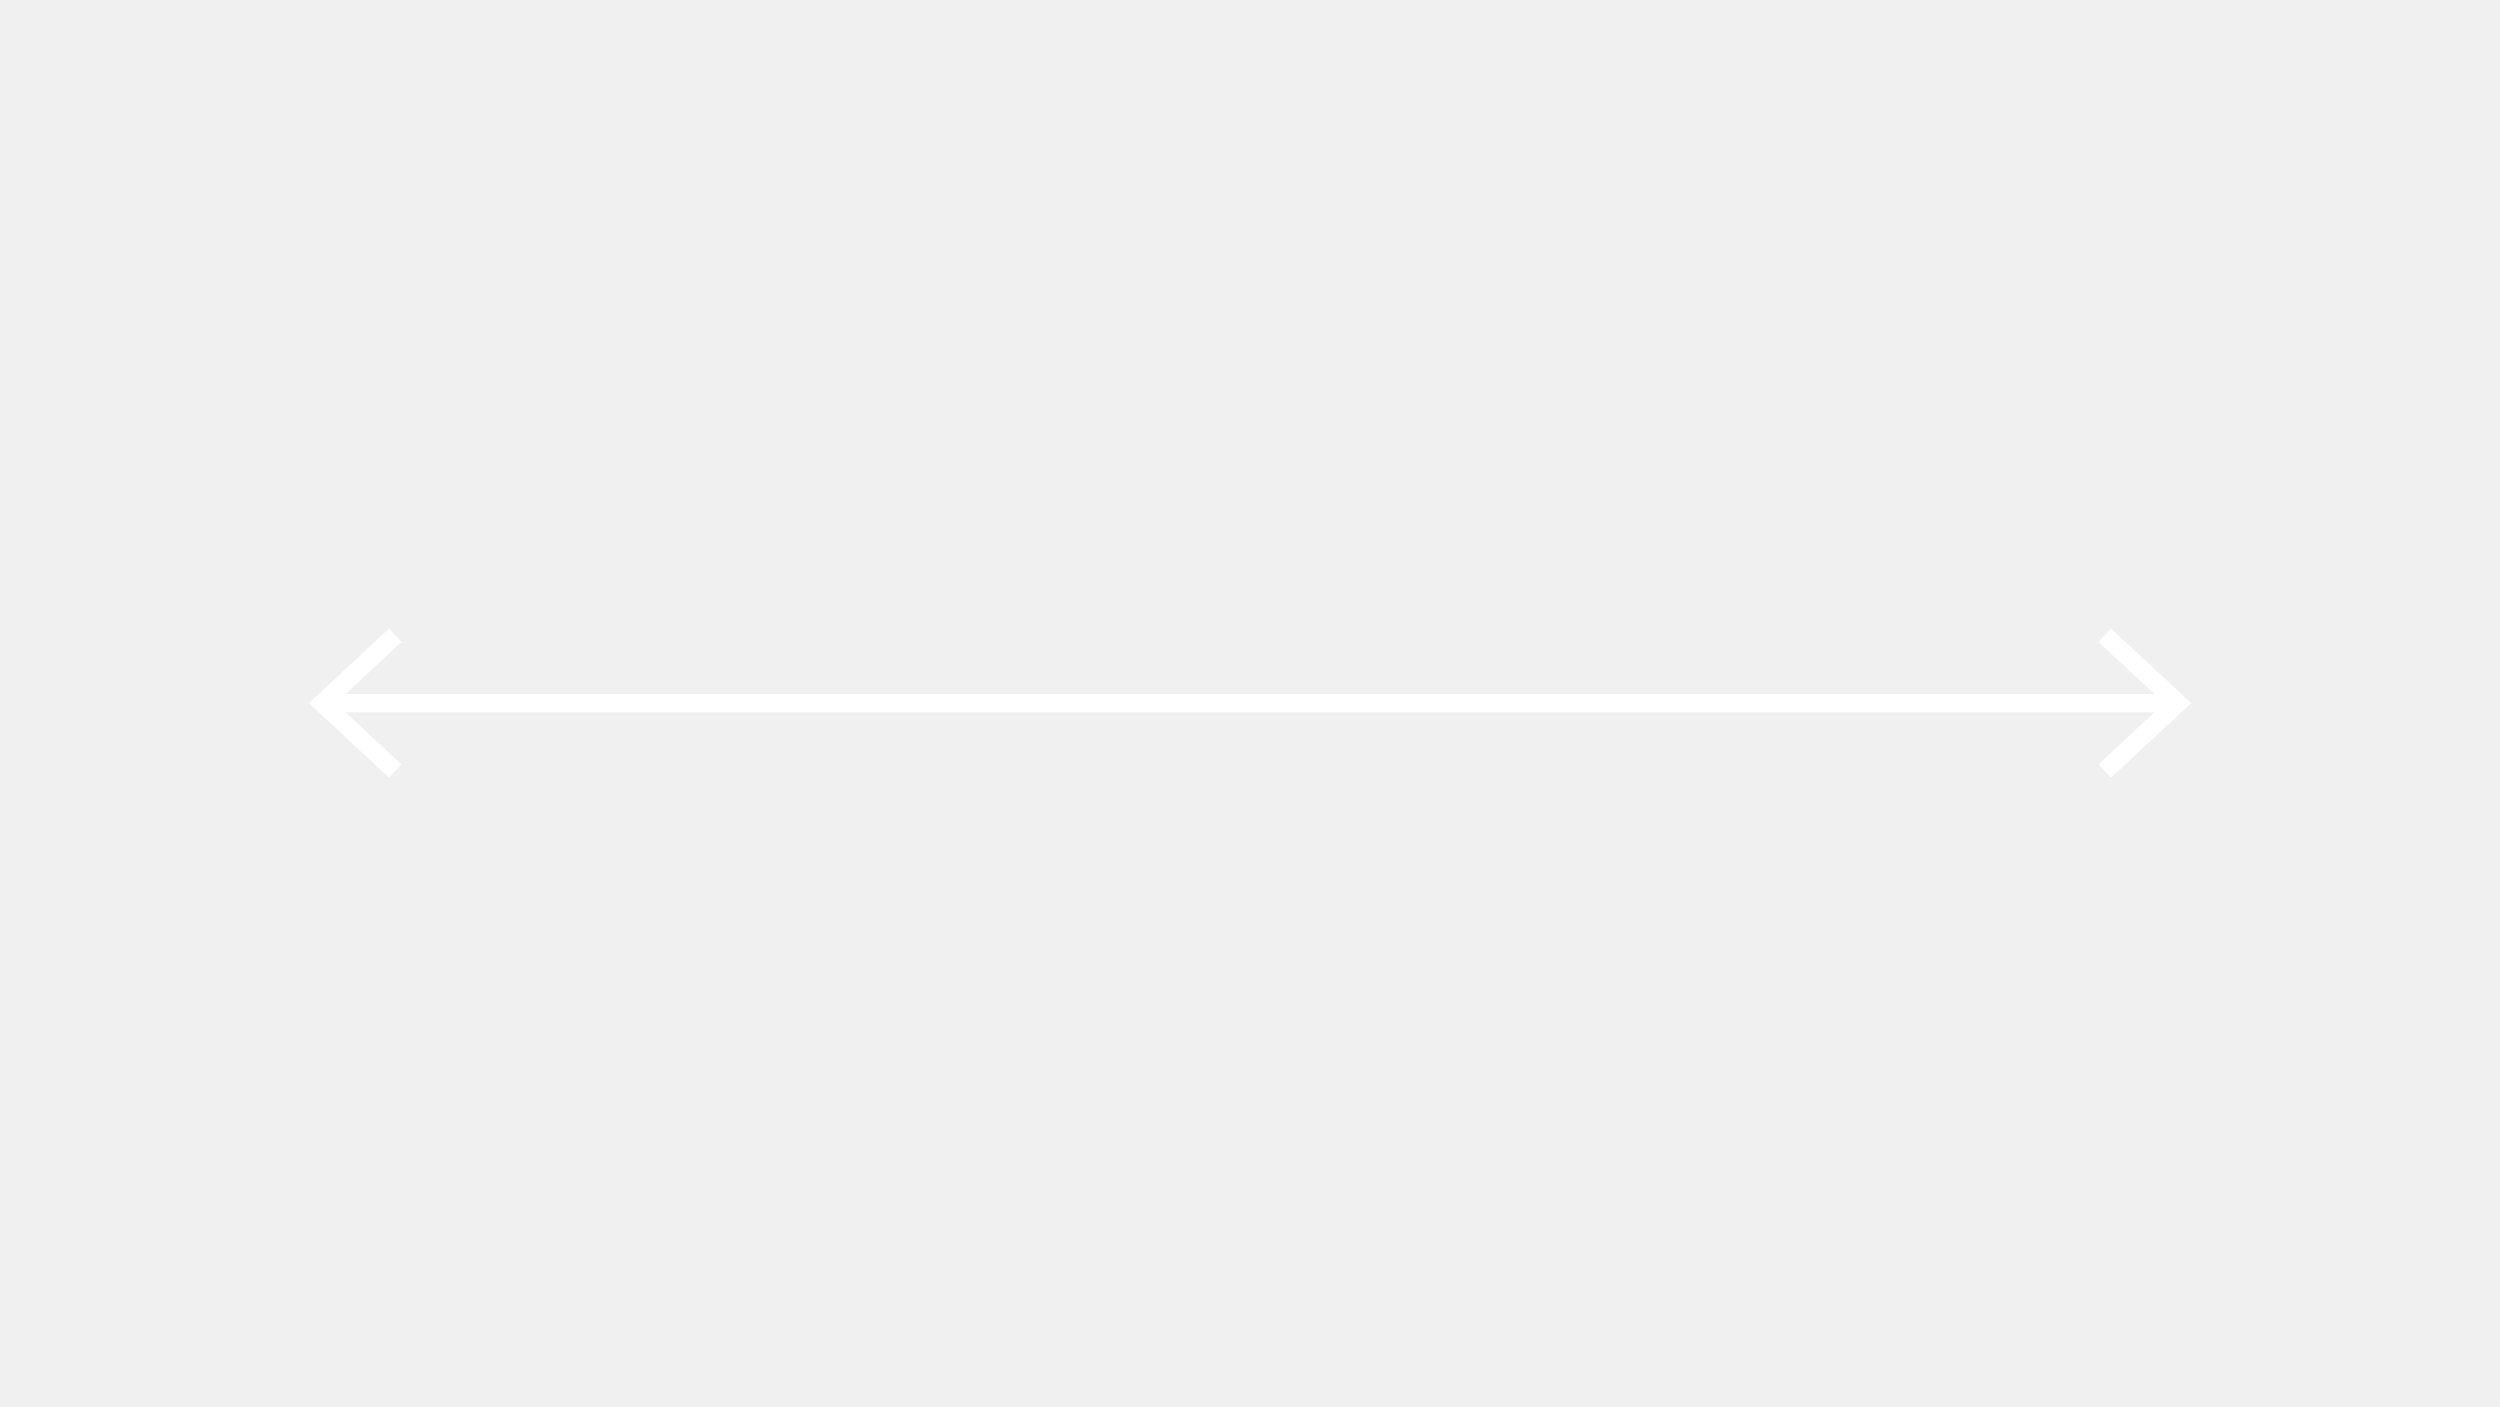
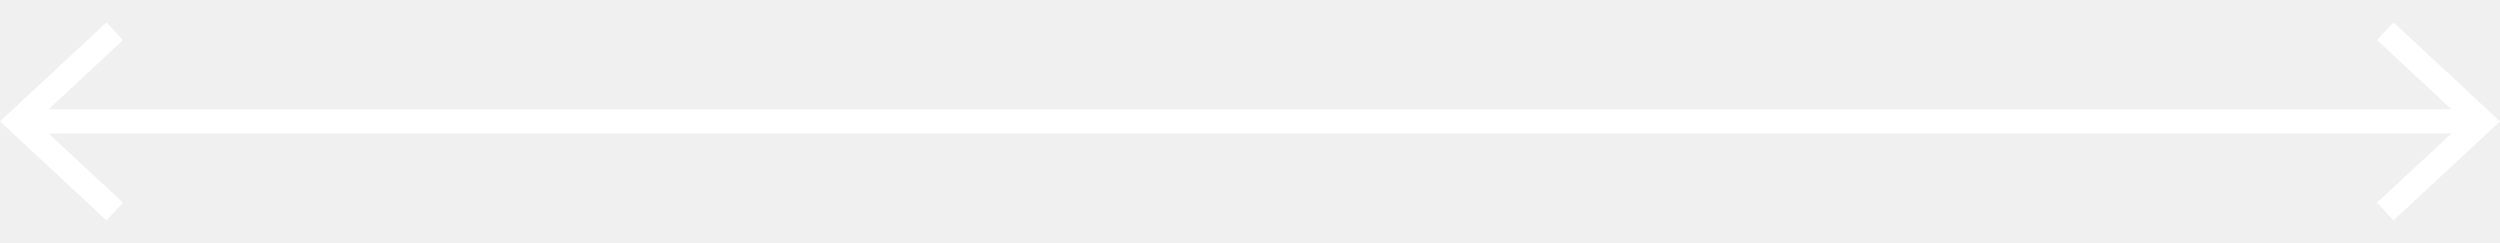
- <svg xmlns="http://www.w3.org/2000/svg" version="1.1" id="Layer_1" x="0px" y="0px" viewBox="0 0 1920 1080" style="enable-background:new 0 0 1920 1080;" xml:space="preserve">
-   <style type="text/css">
- 	.st0{fill:none;stroke:#FFFFFF;stroke-width:14;stroke-miterlimit:10;}
- 	.st1{fill:#FFFFFF;}
- </style>
-   <g>
-     <g>
-       <line class="st0" x1="252.38" y1="540" x2="1667.62" y2="540" />
-       <g>
-         <polygon class="st1" points="298.76,597.26 308.31,587 257.75,540.01 308.31,493.01 298.76,482.76 237.19,540.01    " />
-       </g>
-       <g>
-         <polygon class="st1" points="1621.24,597.26 1611.69,587 1662.25,540.01 1611.69,493.01 1621.24,482.76 1682.81,540.01    " />
-       </g>
-     </g>
-   </g>
+ <svg xmlns="http://www.w3.org/2000/svg" id="Layer_1" viewBox="0 0 1445.61 140.35">
+   <line x1="15.18" y1="70.18" x2="1430.43" y2="70.18" fill="none" stroke="#fff" stroke-miterlimit="10" stroke-width="14" />
+   <polygon points="61.57 127.43 71.12 117.18 20.56 70.19 71.12 23.19 61.57 12.93 0 70.19 61.57 127.43" fill="#fff" />
+   <polygon points="1384.04 127.43 1374.49 117.18 1425.06 70.19 1374.49 23.19 1384.04 12.93 1445.61 70.19 1384.04 127.43" fill="#fff" />
</svg>
